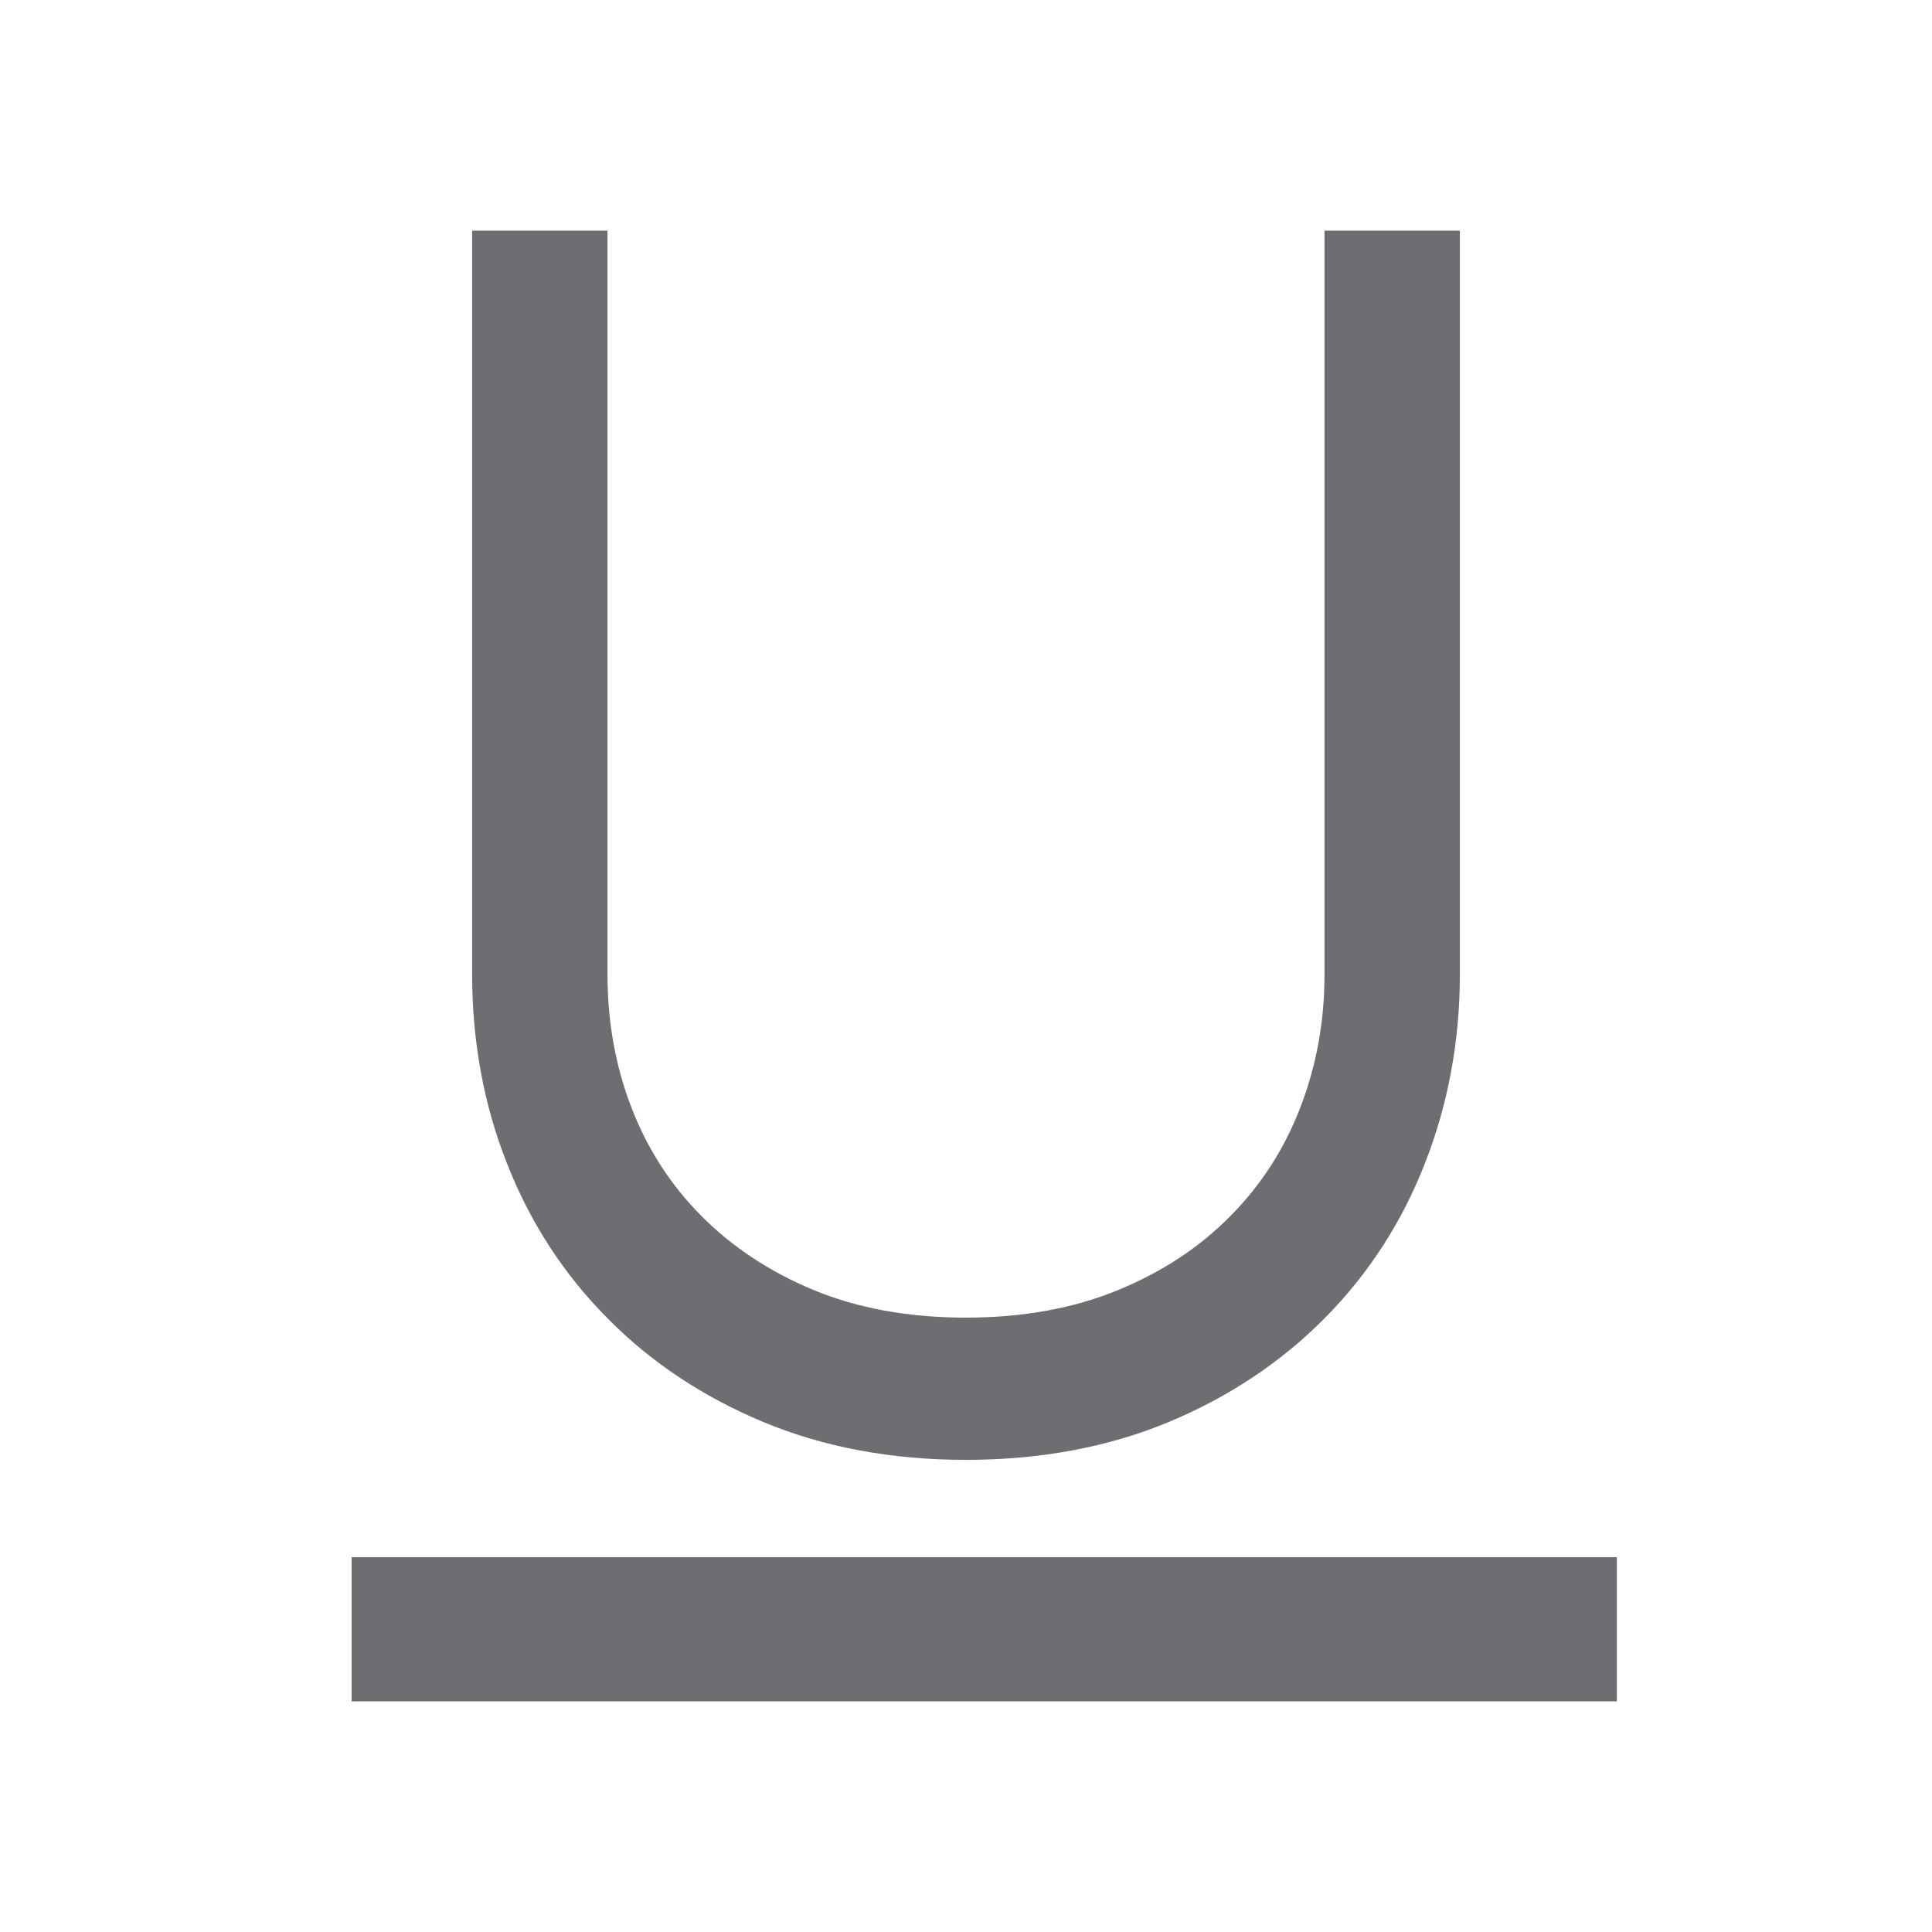
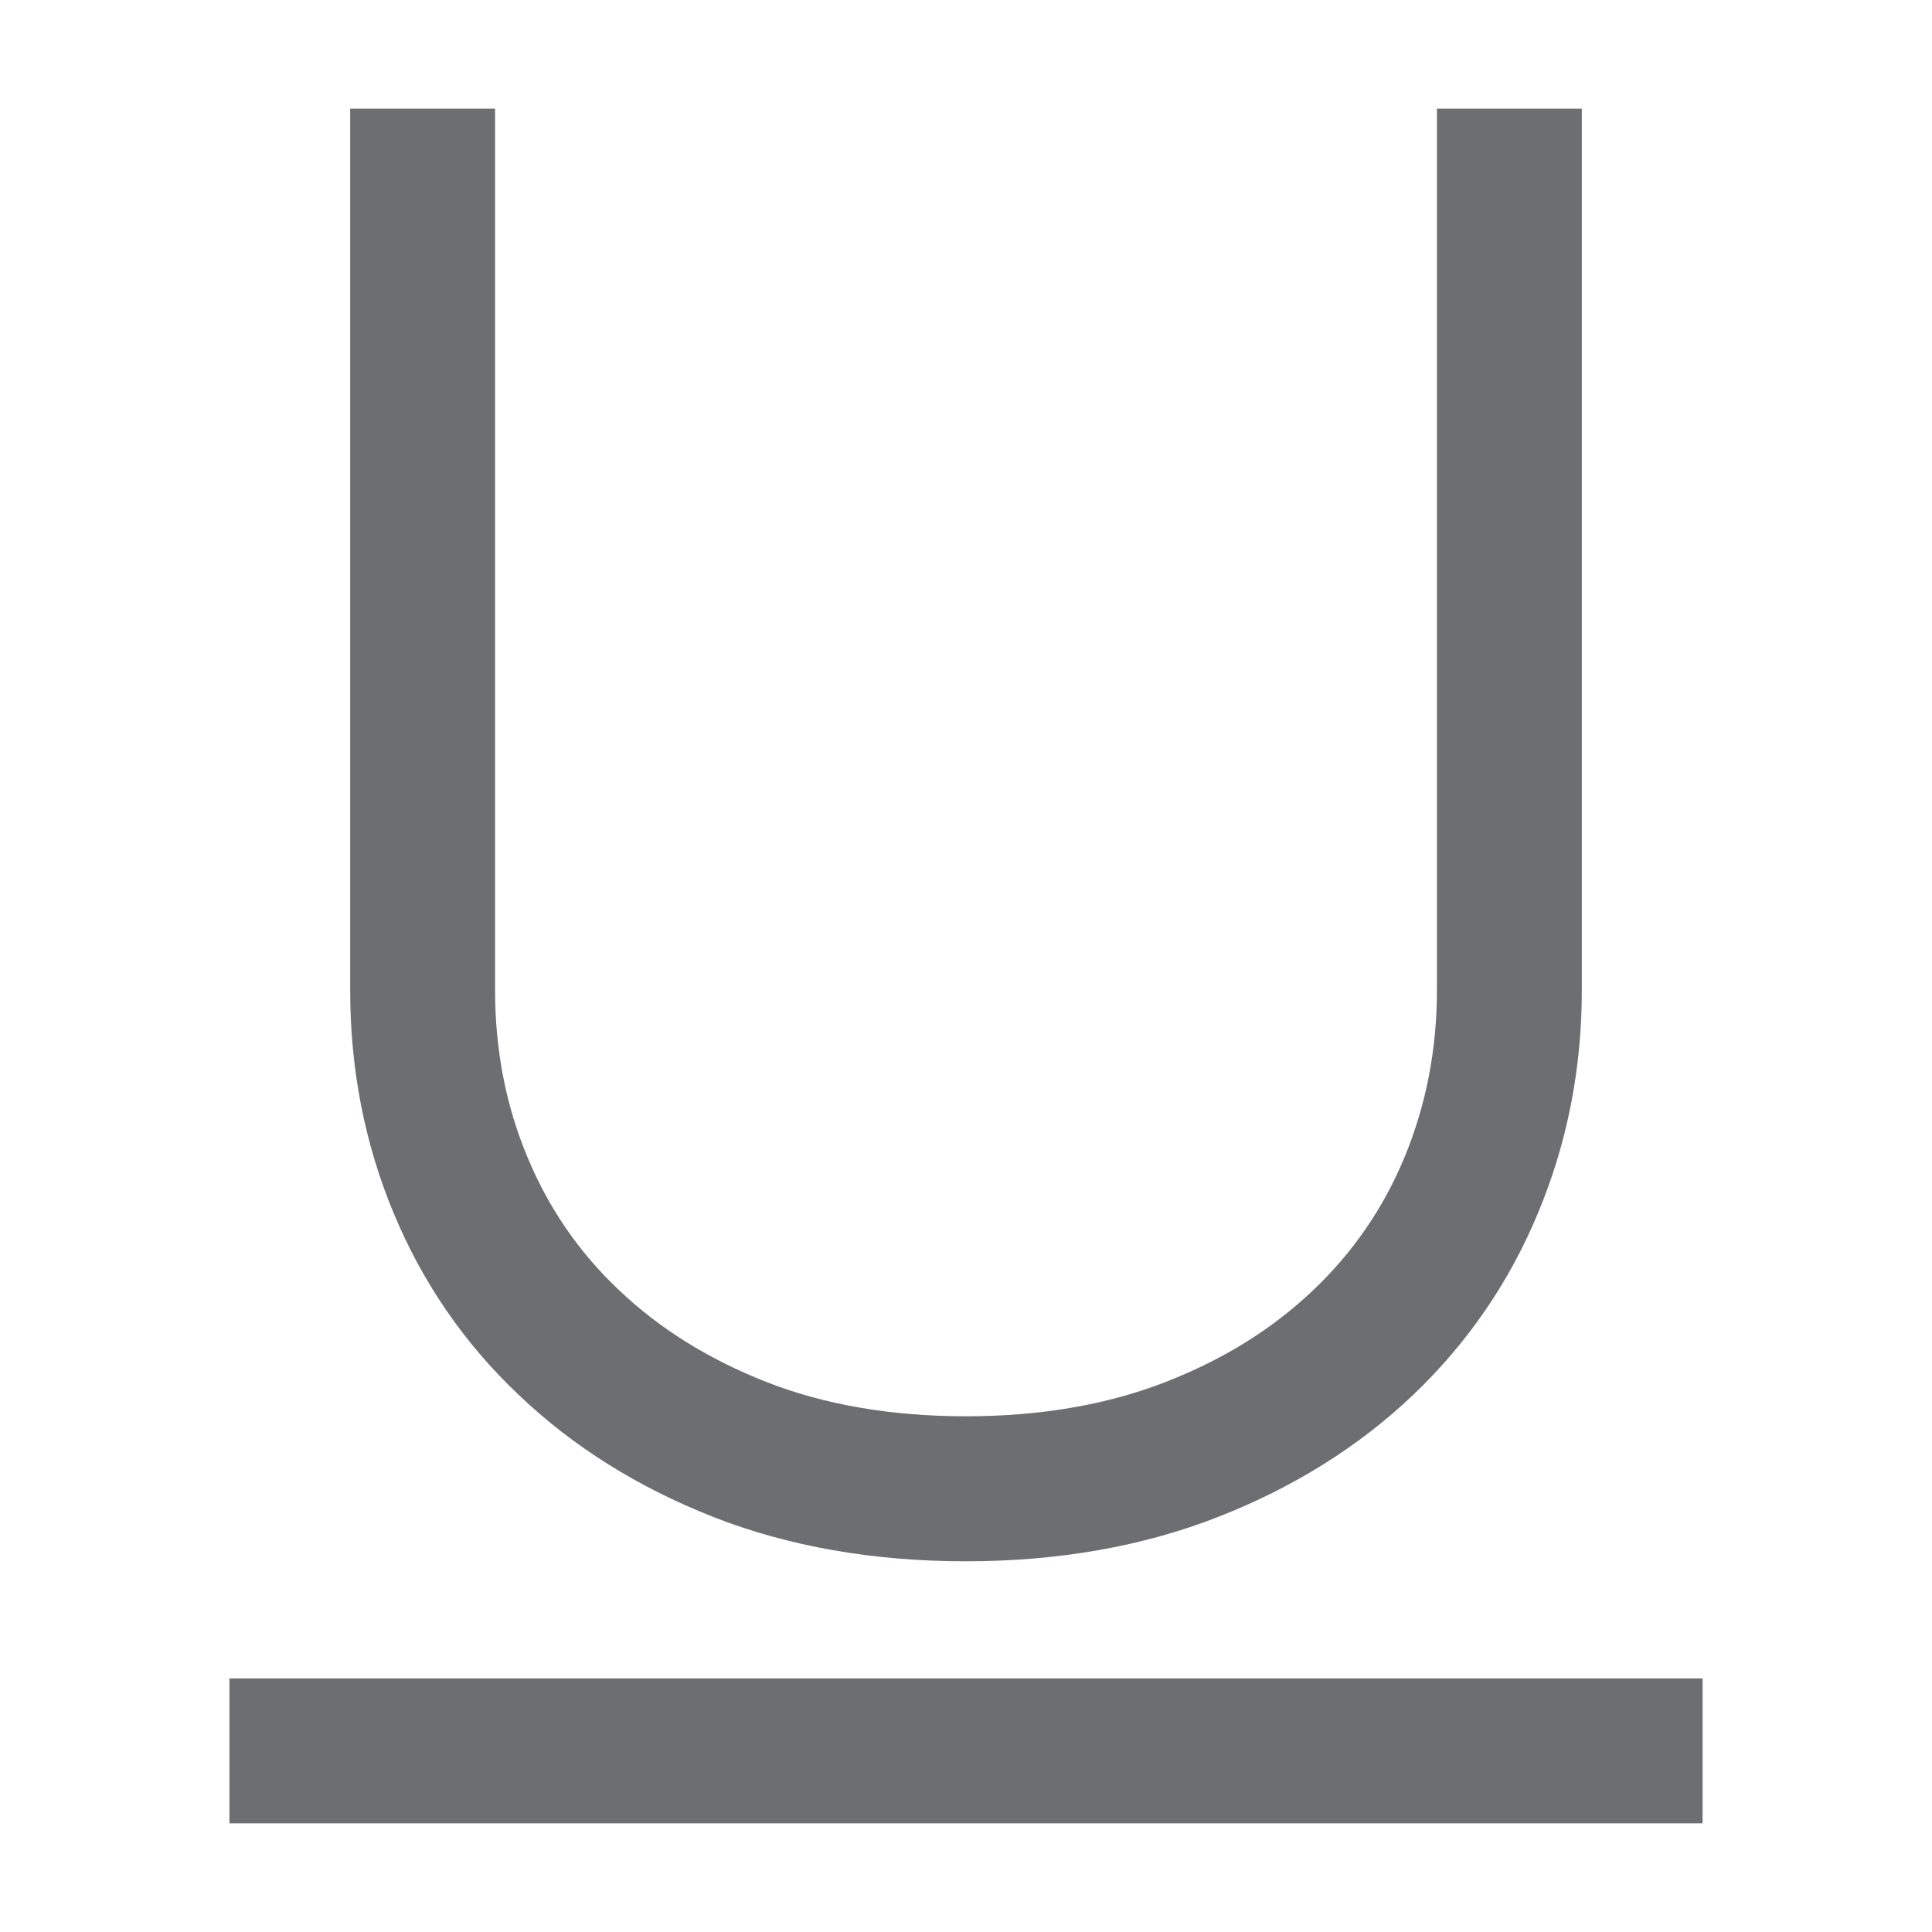
<svg xmlns="http://www.w3.org/2000/svg" version="1.1" id="Layer_1" x="0px" y="0px" width="16px" height="16px" viewBox="0 0 16 16" enable-background="new 0 0 16 16" xml:space="preserve">
  <g id="icon">
-     <rect x="2.912" y="12.896" width="10.478" height="1.194" fill="#6D6E71" />
-     <path d="M7.999,12.09c-0.613,0,-1.176,-0.105,-1.674,-0.312c-0.502,-0.209,-0.938,-0.498,-1.295,-0.862c-0.362,-0.363,-0.643,-0.797,-0.835,-1.29c-0.189,-0.481,-0.285,-1.004,-0.285,-1.554V1.91h1.121v6.161c0,0.395,0.068,0.768,0.201,1.108c0.132,0.34,0.325,0.638,0.574,0.888c0.254,0.257,0.567,0.465,0.931,0.616c0.366,0.152,0.791,0.229,1.262,0.229s0.895,-0.077,1.262,-0.229c0.368,-0.152,0.673,-0.353,0.931,-0.615c0.249,-0.251,0.442,-0.549,0.573,-0.887c0.135,-0.345,0.204,-0.718,0.204,-1.11V1.91H12.09v6.161c0,0.547,-0.097,1.071,-0.287,1.557c-0.19,0.49,-0.47,0.924,-0.834,1.29c-0.36,0.364,-0.797,0.654,-1.296,0.861C9.175,11.985,8.612,12.09,7.999,12.09z" fill="#6D6E71" />
+     <rect x="1.9" y="13.9" width="12.2" height="1.2" fill="#6D6E71" />
+     <path d="M7.999,12.93c-0.766,0,-1.47,-0.123,-2.091,-0.367c-0.625,-0.245,-1.168,-0.586,-1.614,-1.013c-0.451,-0.426,-0.801,-0.937,-1.039,-1.516C3.02,9.467,2.9,8.851,2.9,8.203V0.9h1.2v7.303c0,0.489,0.089,0.95,0.265,1.372c0.174,0.423,0.428,0.794,0.757,1.105c0.334,0.32,0.746,0.577,1.225,0.765c0.481,0.189,1.037,0.284,1.653,0.284s1.172,-0.096,1.653,-0.284c0.484,-0.189,0.885,-0.439,1.225,-0.763c0.329,-0.312,0.583,-0.684,0.756,-1.104C11.81,9.151,11.9,8.689,11.9,8.203V0.9h1.2v7.303c0,0.644,-0.121,1.261,-0.359,1.833c-0.237,0.576,-0.586,1.085,-1.037,1.515c-0.449,0.428,-0.993,0.768,-1.615,1.011C9.468,12.806,8.765,12.93,7.999,12.93z" fill="#6D6E71" />
  </g>
</svg>
